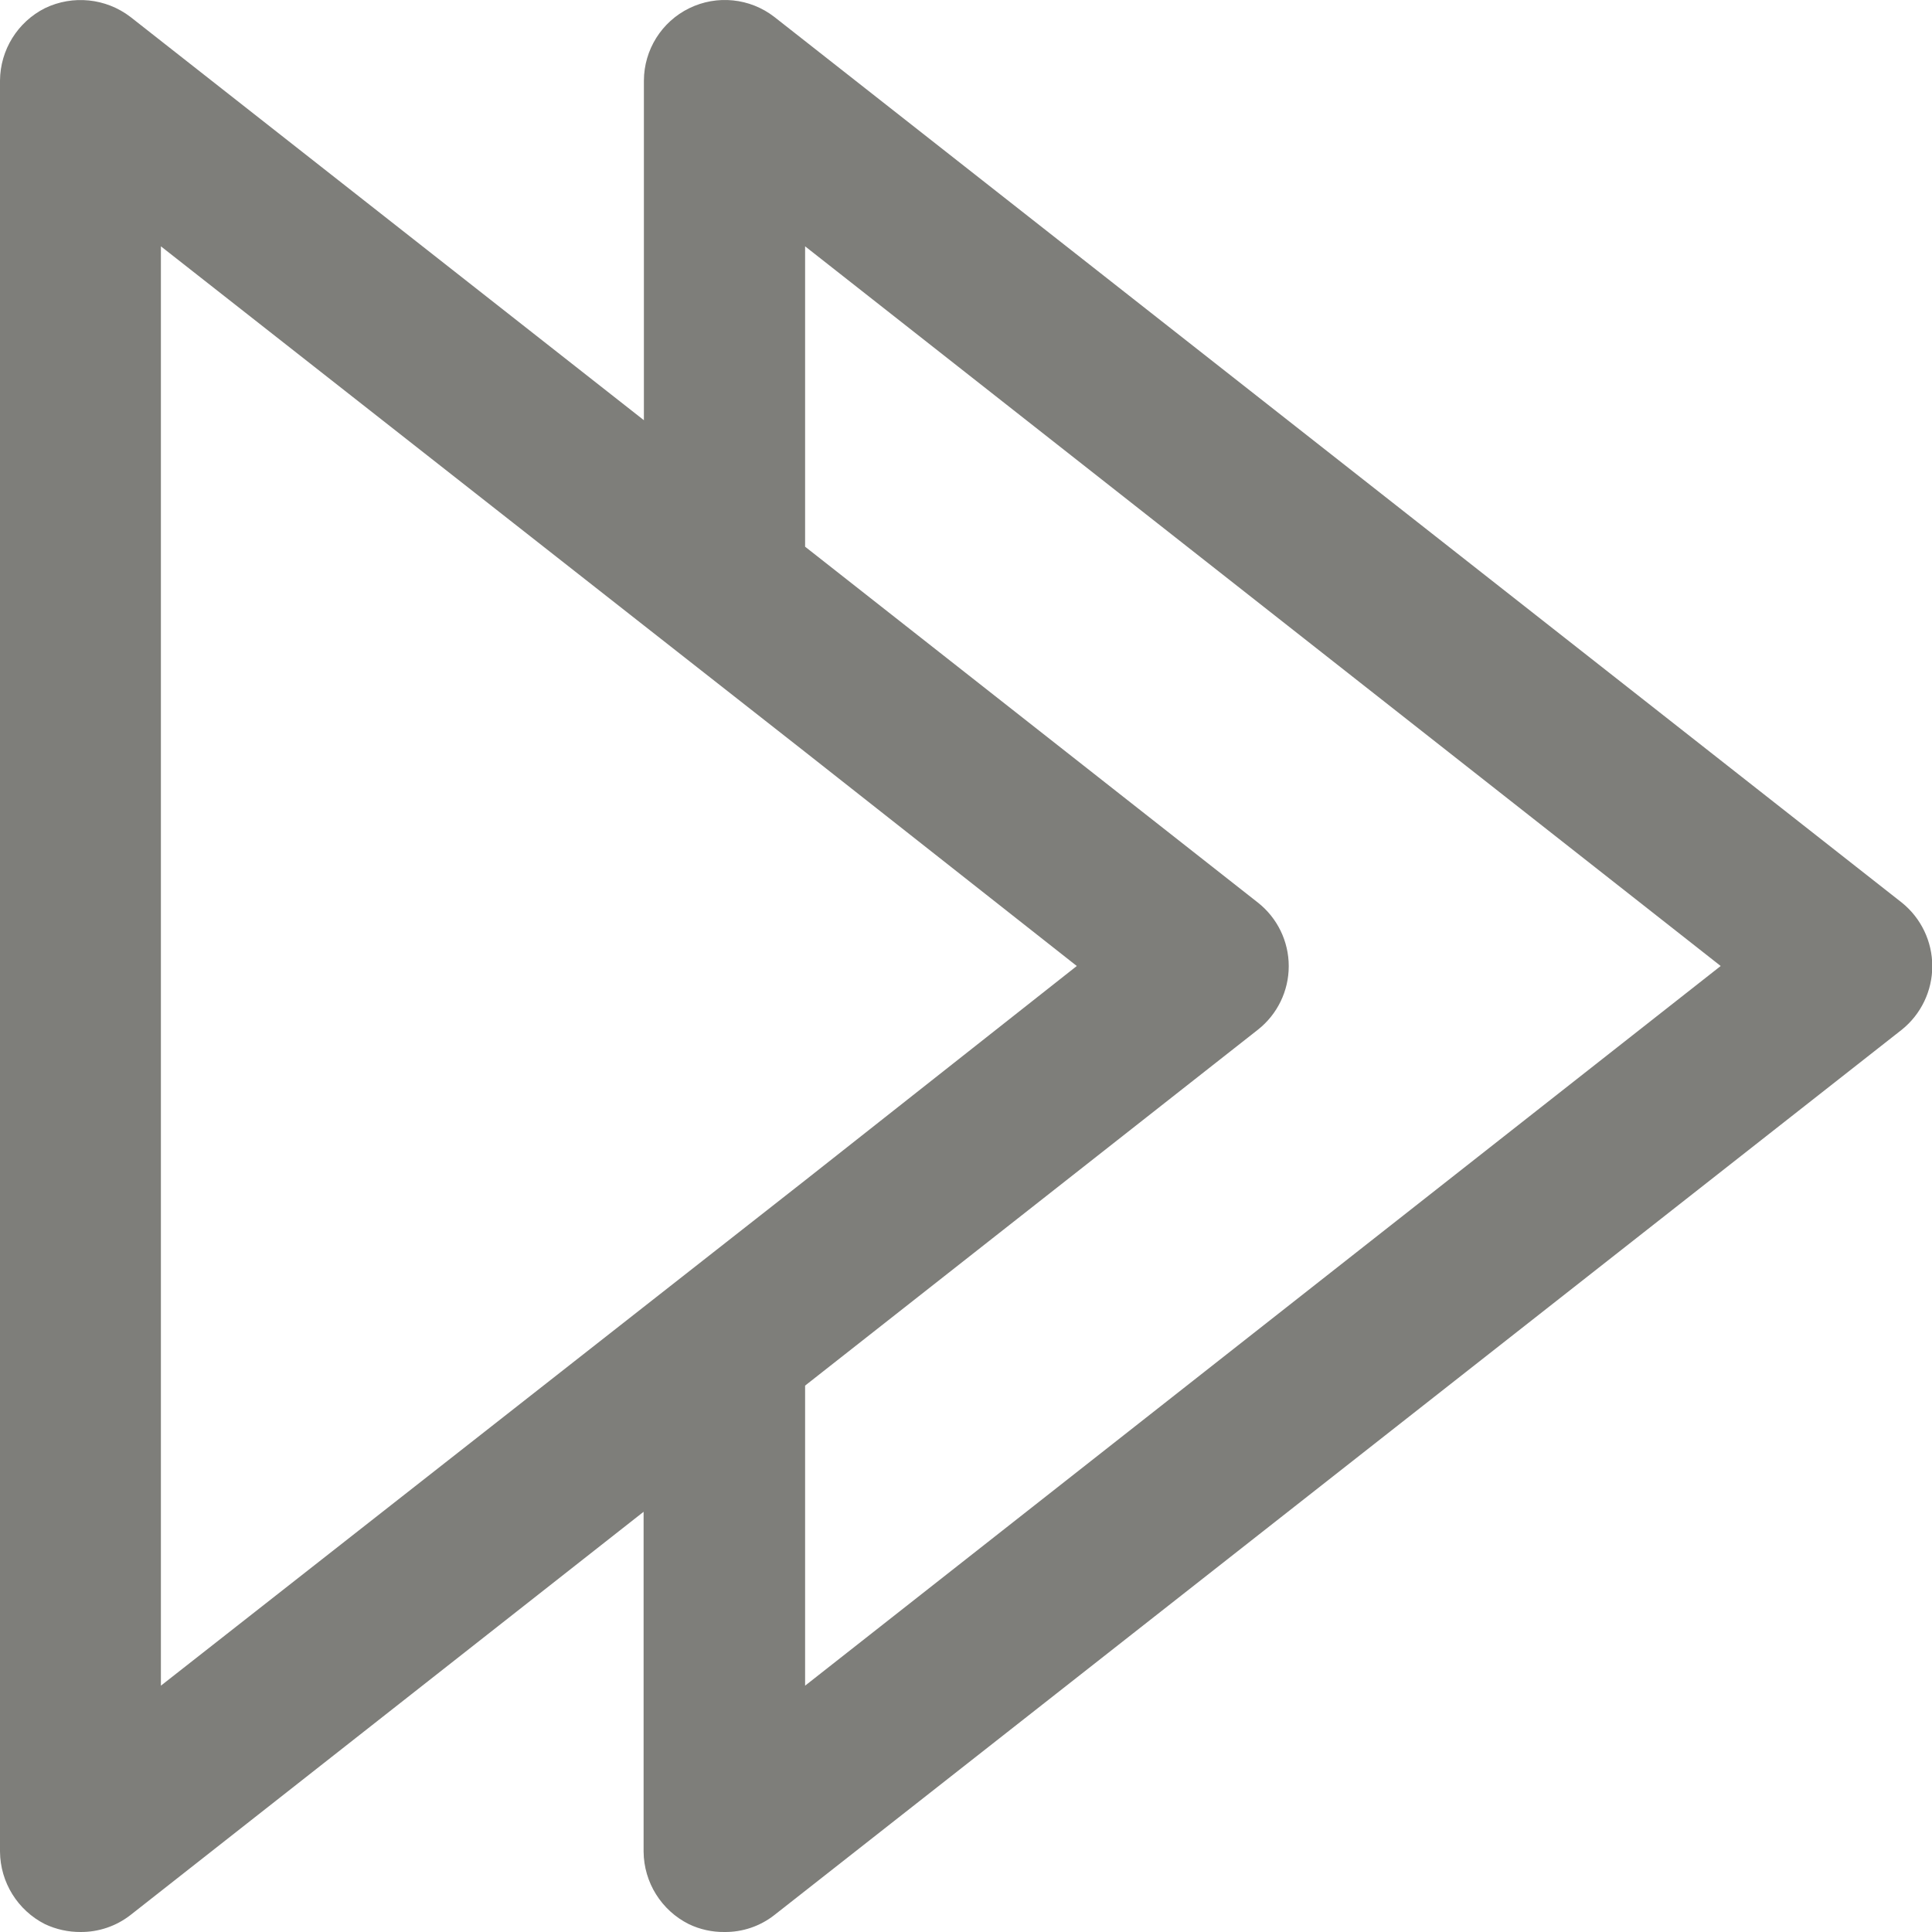
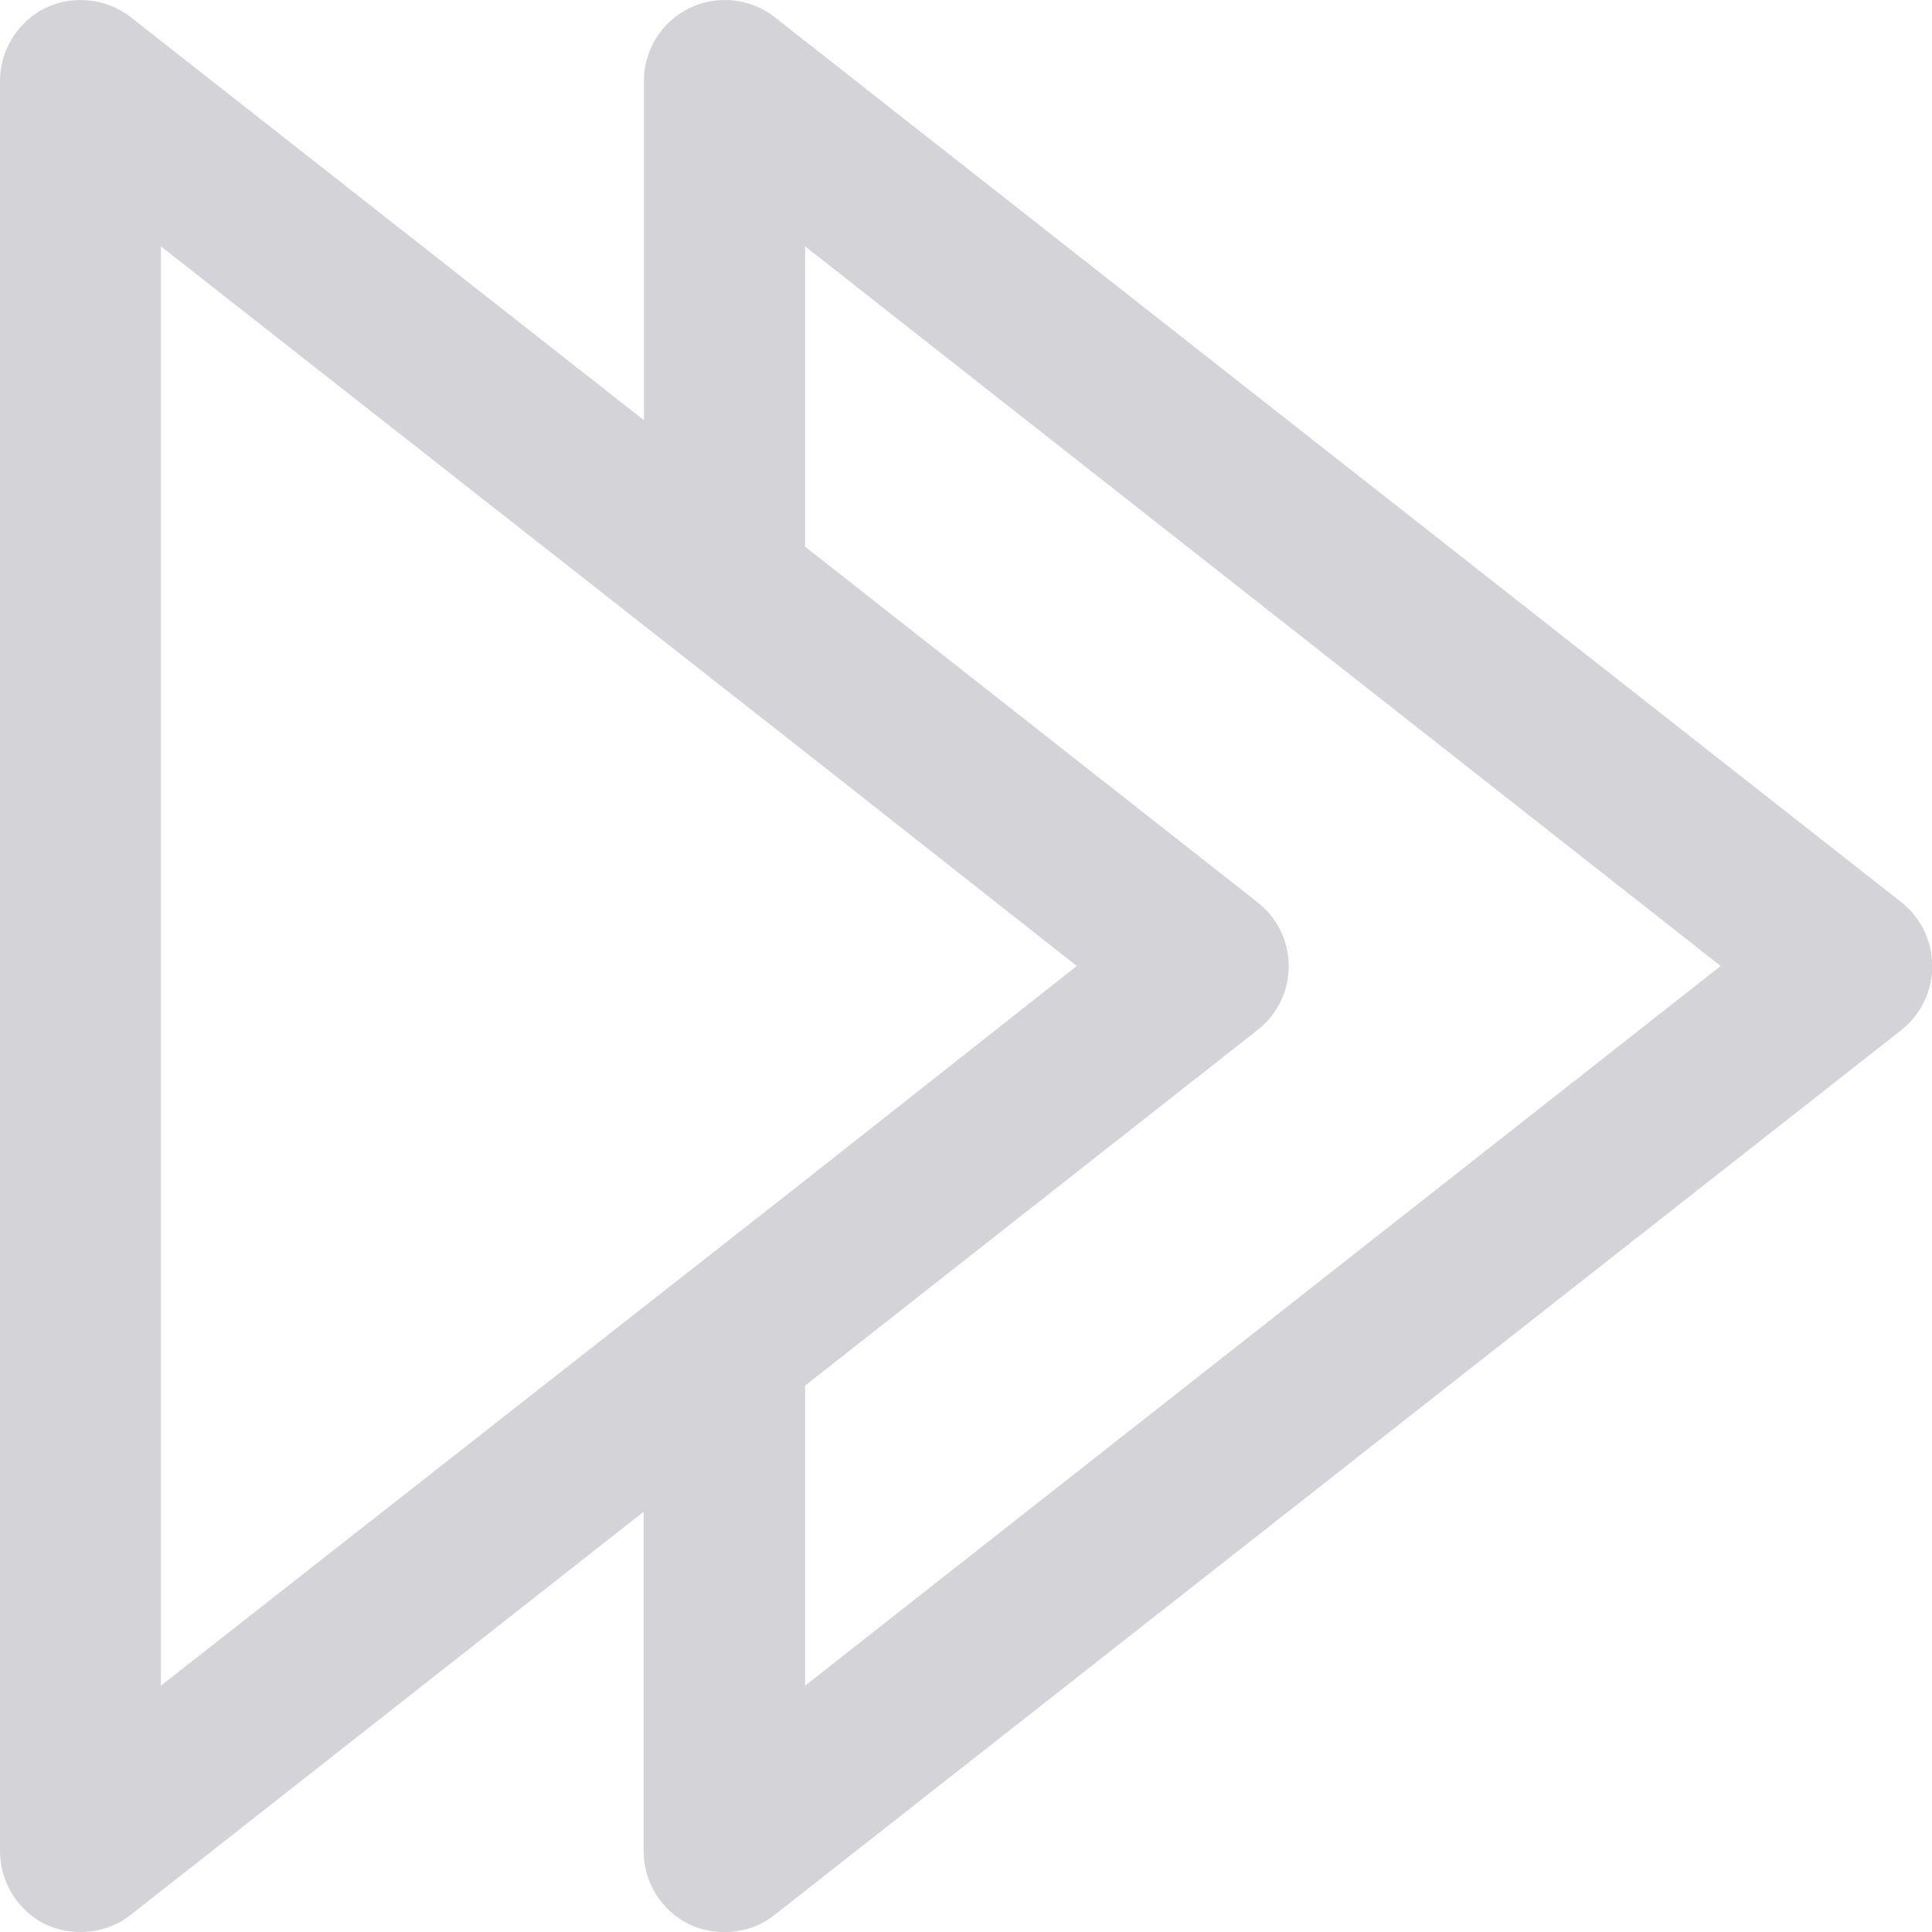
<svg xmlns="http://www.w3.org/2000/svg" viewBox="0 0 64 64">
  <defs>
-     <style>.cls-1{fill:#7E7E7A;}</style>
+     <style>.cls-1{fill:#d4d4d8;}</style>
  </defs>
  <g id="Layer_2" data-name="Layer 2">
    <g id="Layer_1-2" data-name="Layer 1">
      <path class="cls-1" d="M63,29.9,25.65.56a2.68,2.68,0,0,0-4.32,2.11V13.92L4.32.56A2.72,2.72,0,0,0,1.49.27,2.71,2.71,0,0,0,0,2.67V61.34a2.72,2.72,0,0,0,1.49,2.4A2.74,2.74,0,0,0,2.67,64a2.66,2.66,0,0,0,1.65-.56l17-13.36V61.34a2.71,2.71,0,0,0,1.5,2.4A2.66,2.66,0,0,0,24,64a2.63,2.63,0,0,0,1.65-.56L63,34.11a2.7,2.7,0,0,0,0-4.21ZM5.33,55.84V8.16l16,12.56,5.34,4.19,9,7.09-9,7.1Zm21.34,0V45.9l15-11.79a2.68,2.68,0,0,0,0-4.21l-15-11.79V8.16L57,32Z" />
    </g>
  </g>
</svg>
